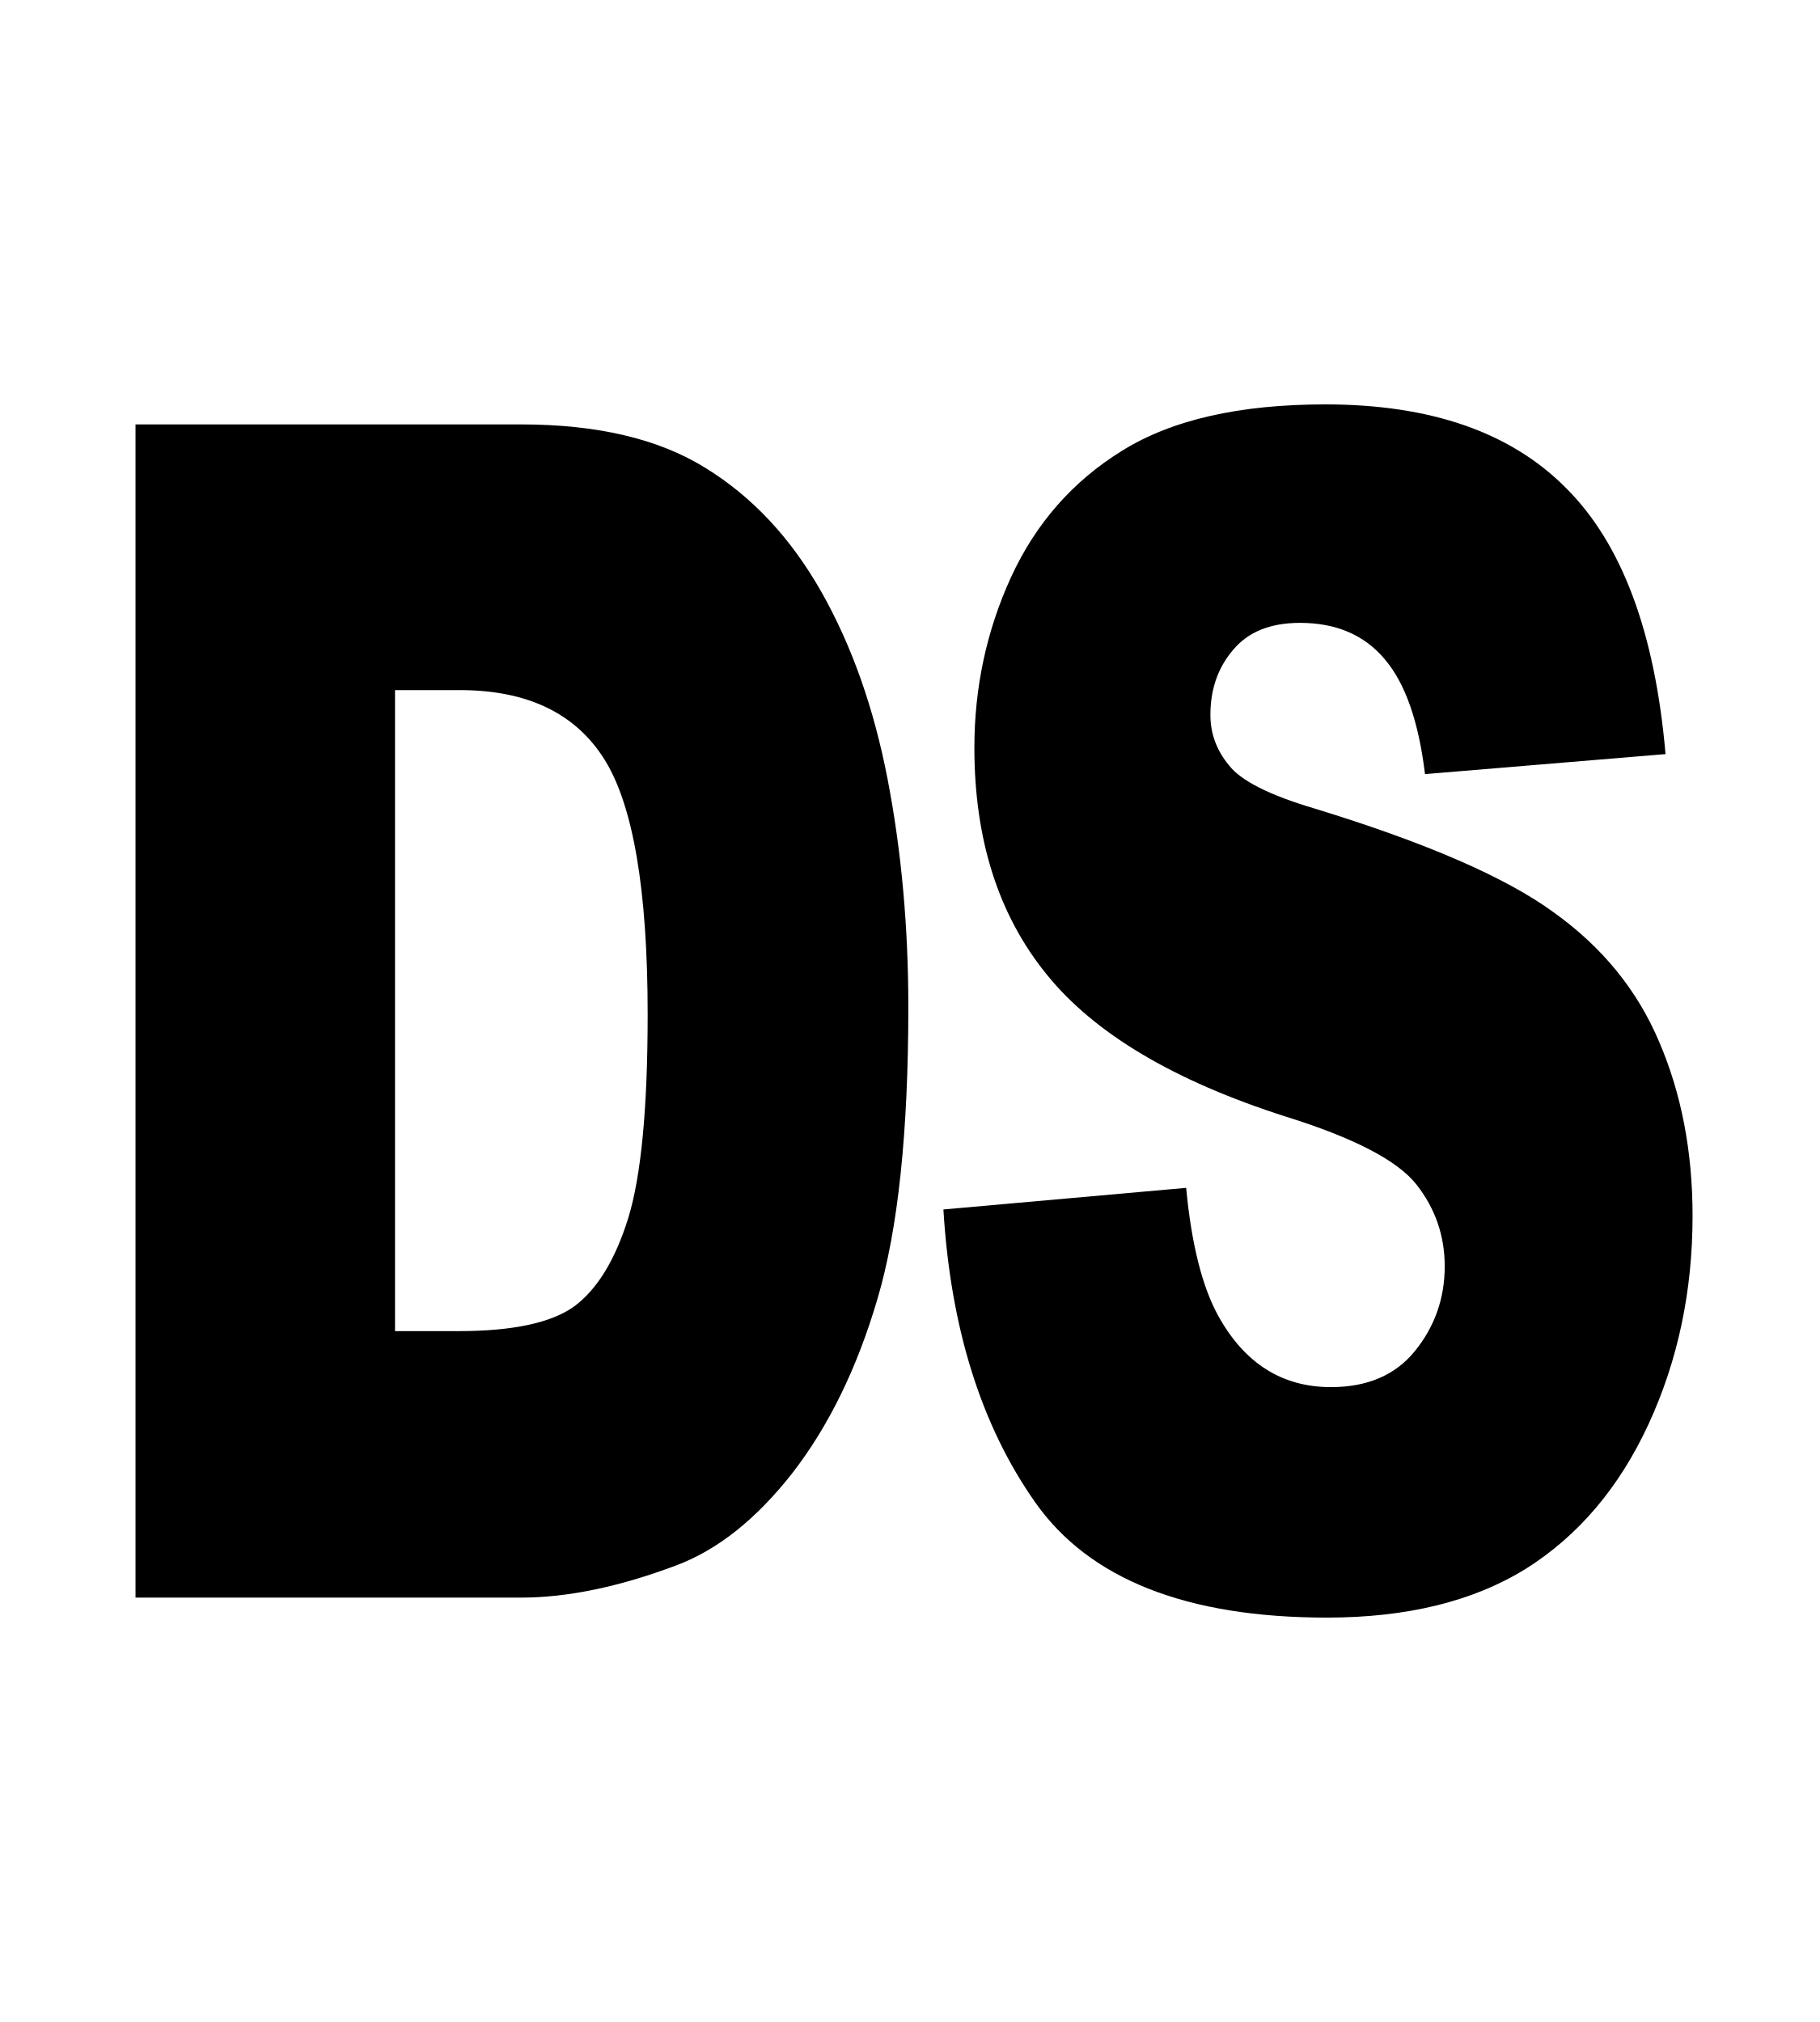
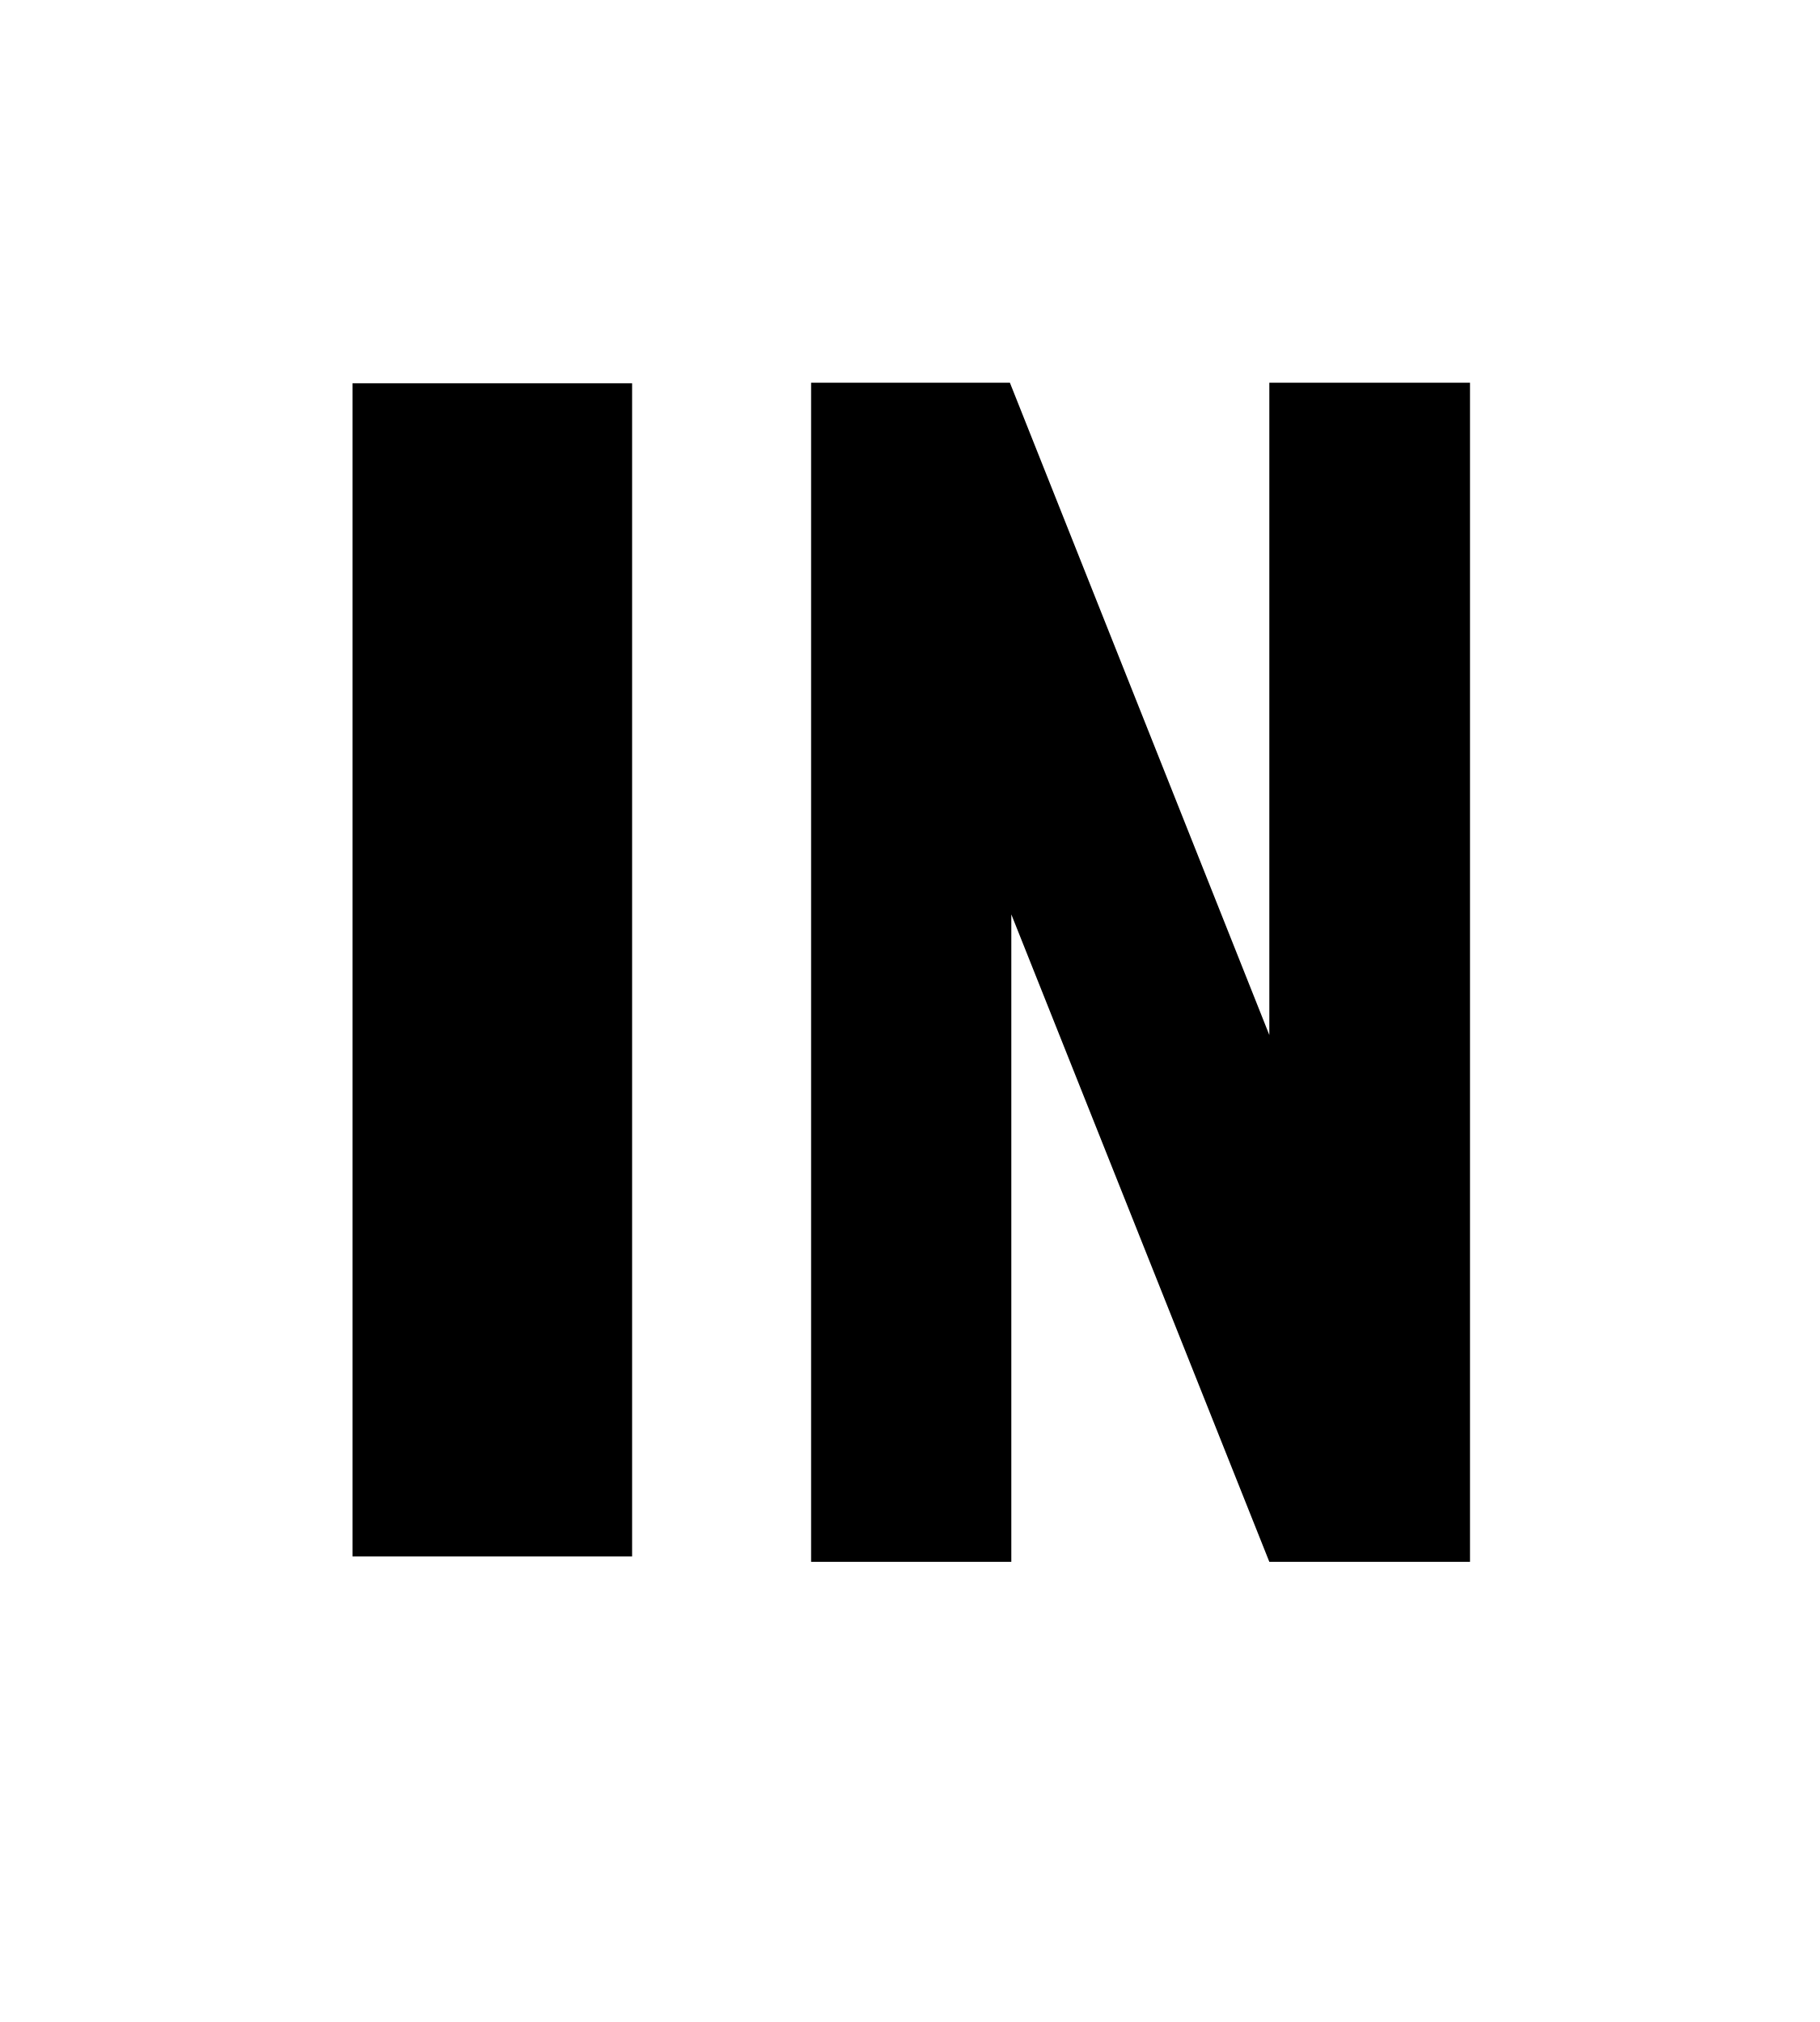
- <svg xmlns="http://www.w3.org/2000/svg" version="1.1" id="Layer_1" x="0px" y="0px" viewBox="0 0 180 200" xml:space="preserve" width="180" height="200">
+ <svg xmlns="http://www.w3.org/2000/svg" height="200" width="180" xml:space="preserve" viewBox="0 0 180 200" y="0px" x="0px" id="Layer_1" version="1.1">
  <defs id="defs13" />
-   <style type="text/css" id="style3">
+   <style id="style3" type="text/css">
	.st0{font-family:"Arial Black", "Arial Bold", Gadget, sans-serif;}
	.st1{font-size:118.401px;}
	
		.st2{fill-rule:evenodd;clip-rule:evenodd;fill:none;stroke:#000000;stroke-width:18.986;stroke-linecap:round;stroke-miterlimit:10;}
</style>
-   <flowRoot xml:space="preserve" id="flowRoot3336" style="fill:black;stroke:none;stroke-opacity:1;stroke-width:1px;stroke-linejoin:miter;stroke-linecap:butt;fill-opacity:1;font-family:Arial;font-style:normal;font-weight:900;font-size:40px;line-height:125%;letter-spacing:0px;word-spacing:0px;-inkscape-font-specification:'Arial, Heavy';font-stretch:normal;font-variant:normal;text-anchor:middle;text-align:center;writing-mode:lr">
-     <flowRegion id="flowRegion3338">
-       <rect id="rect3340" width="142.589" height="86.721" x="17.511" y="69.919" />
-     </flowRegion>
-     <flowPara id="flowPara3342" />
-   </flowRoot>
-   <g transform="scale(0.8700691,1.149334)" style="font-style:normal;font-variant:normal;font-weight:900;font-stretch:normal;font-size:141.048px;line-height:125%;font-family:Arial;-inkscape-font-specification:'Arial, Heavy';text-align:center;letter-spacing:0px;word-spacing:0px;writing-mode:lr-tb;text-anchor:middle;fill:#000000;fill-opacity:1;stroke:none;stroke-width:1px;stroke-linecap:butt;stroke-linejoin:miter;stroke-opacity:1" id="text3344">
-     <path d="m 15.404,36.525 43.826,0 q 12.959,0 20.903,3.719 8.01,3.719 13.219,10.675 5.21,6.956 7.554,16.185 2.344,9.229 2.344,19.559 0,16.185 -3.516,25.138 -3.451,8.884 -9.638,14.945 -6.186,5.992 -13.284,7.989 -9.703,2.755 -17.582,2.755 l -43.826,0 0,-100.965 z m 29.499,22.865 0,55.166 7.228,0 q 9.247,0 13.154,-2.135 3.907,-2.204 6.121,-7.576 2.214,-5.441 2.214,-17.562 0,-16.047 -4.949,-21.97 -4.949,-5.923 -16.41,-5.923 l -7.359,0 z" id="path3442" />
-     <path d="m 107.236,104.087 27.596,-1.86 q 0.896,7.231 3.65,11.019 4.482,6.13 12.806,6.13 6.211,0 9.54,-3.099 3.394,-3.168 3.394,-7.3 0,-3.926 -3.201,-7.025 -3.201,-3.099 -14.855,-5.854 -19.081,-4.614 -27.212,-12.259 -8.196,-7.645 -8.196,-19.49 0,-7.782 4.162,-14.67 4.226,-6.956 12.614,-10.882 8.452,-3.995 23.114,-3.995 17.992,0 27.404,7.231 9.476,7.163 11.269,22.865 l -27.34,1.722 q -1.088,-6.818 -4.61,-9.917 -3.458,-3.099 -9.604,-3.099 -5.058,0 -7.619,2.342 -2.561,2.273 -2.561,5.579 0,2.41 2.113,4.339 2.049,1.997 9.732,3.719 19.017,4.408 27.212,8.953 8.26,4.477 11.973,11.157 3.778,6.68 3.778,14.945 0,9.711 -4.994,17.906 -4.994,8.196 -13.958,12.466 -8.964,4.201 -22.602,4.201 -23.947,0 -33.167,-9.917 -9.22,-9.917 -10.437,-25.207 z" id="path3444" />
-   </g>
+   <path id="path3345" style="font-size:142.209px;font-family:'Arial Black', 'Arial Bold', Gadget, sans-serif" d="M 34.861,37.909 H 62.516 V 153.951 H 34.861 Z" />
+   <path id="path3343-5" style="font-size:131.791px;font-family:'Arial Black', 'Arial Bold', Gadget, sans-serif;stroke-width:0.986" d="M 80.219,37.858 H 99.881 L 125.538,102.376 V 37.858 h 19.847 V 154.484 H 125.538 L 100.02,90.443 V 154.484 H 80.219 Z" />
</svg>
